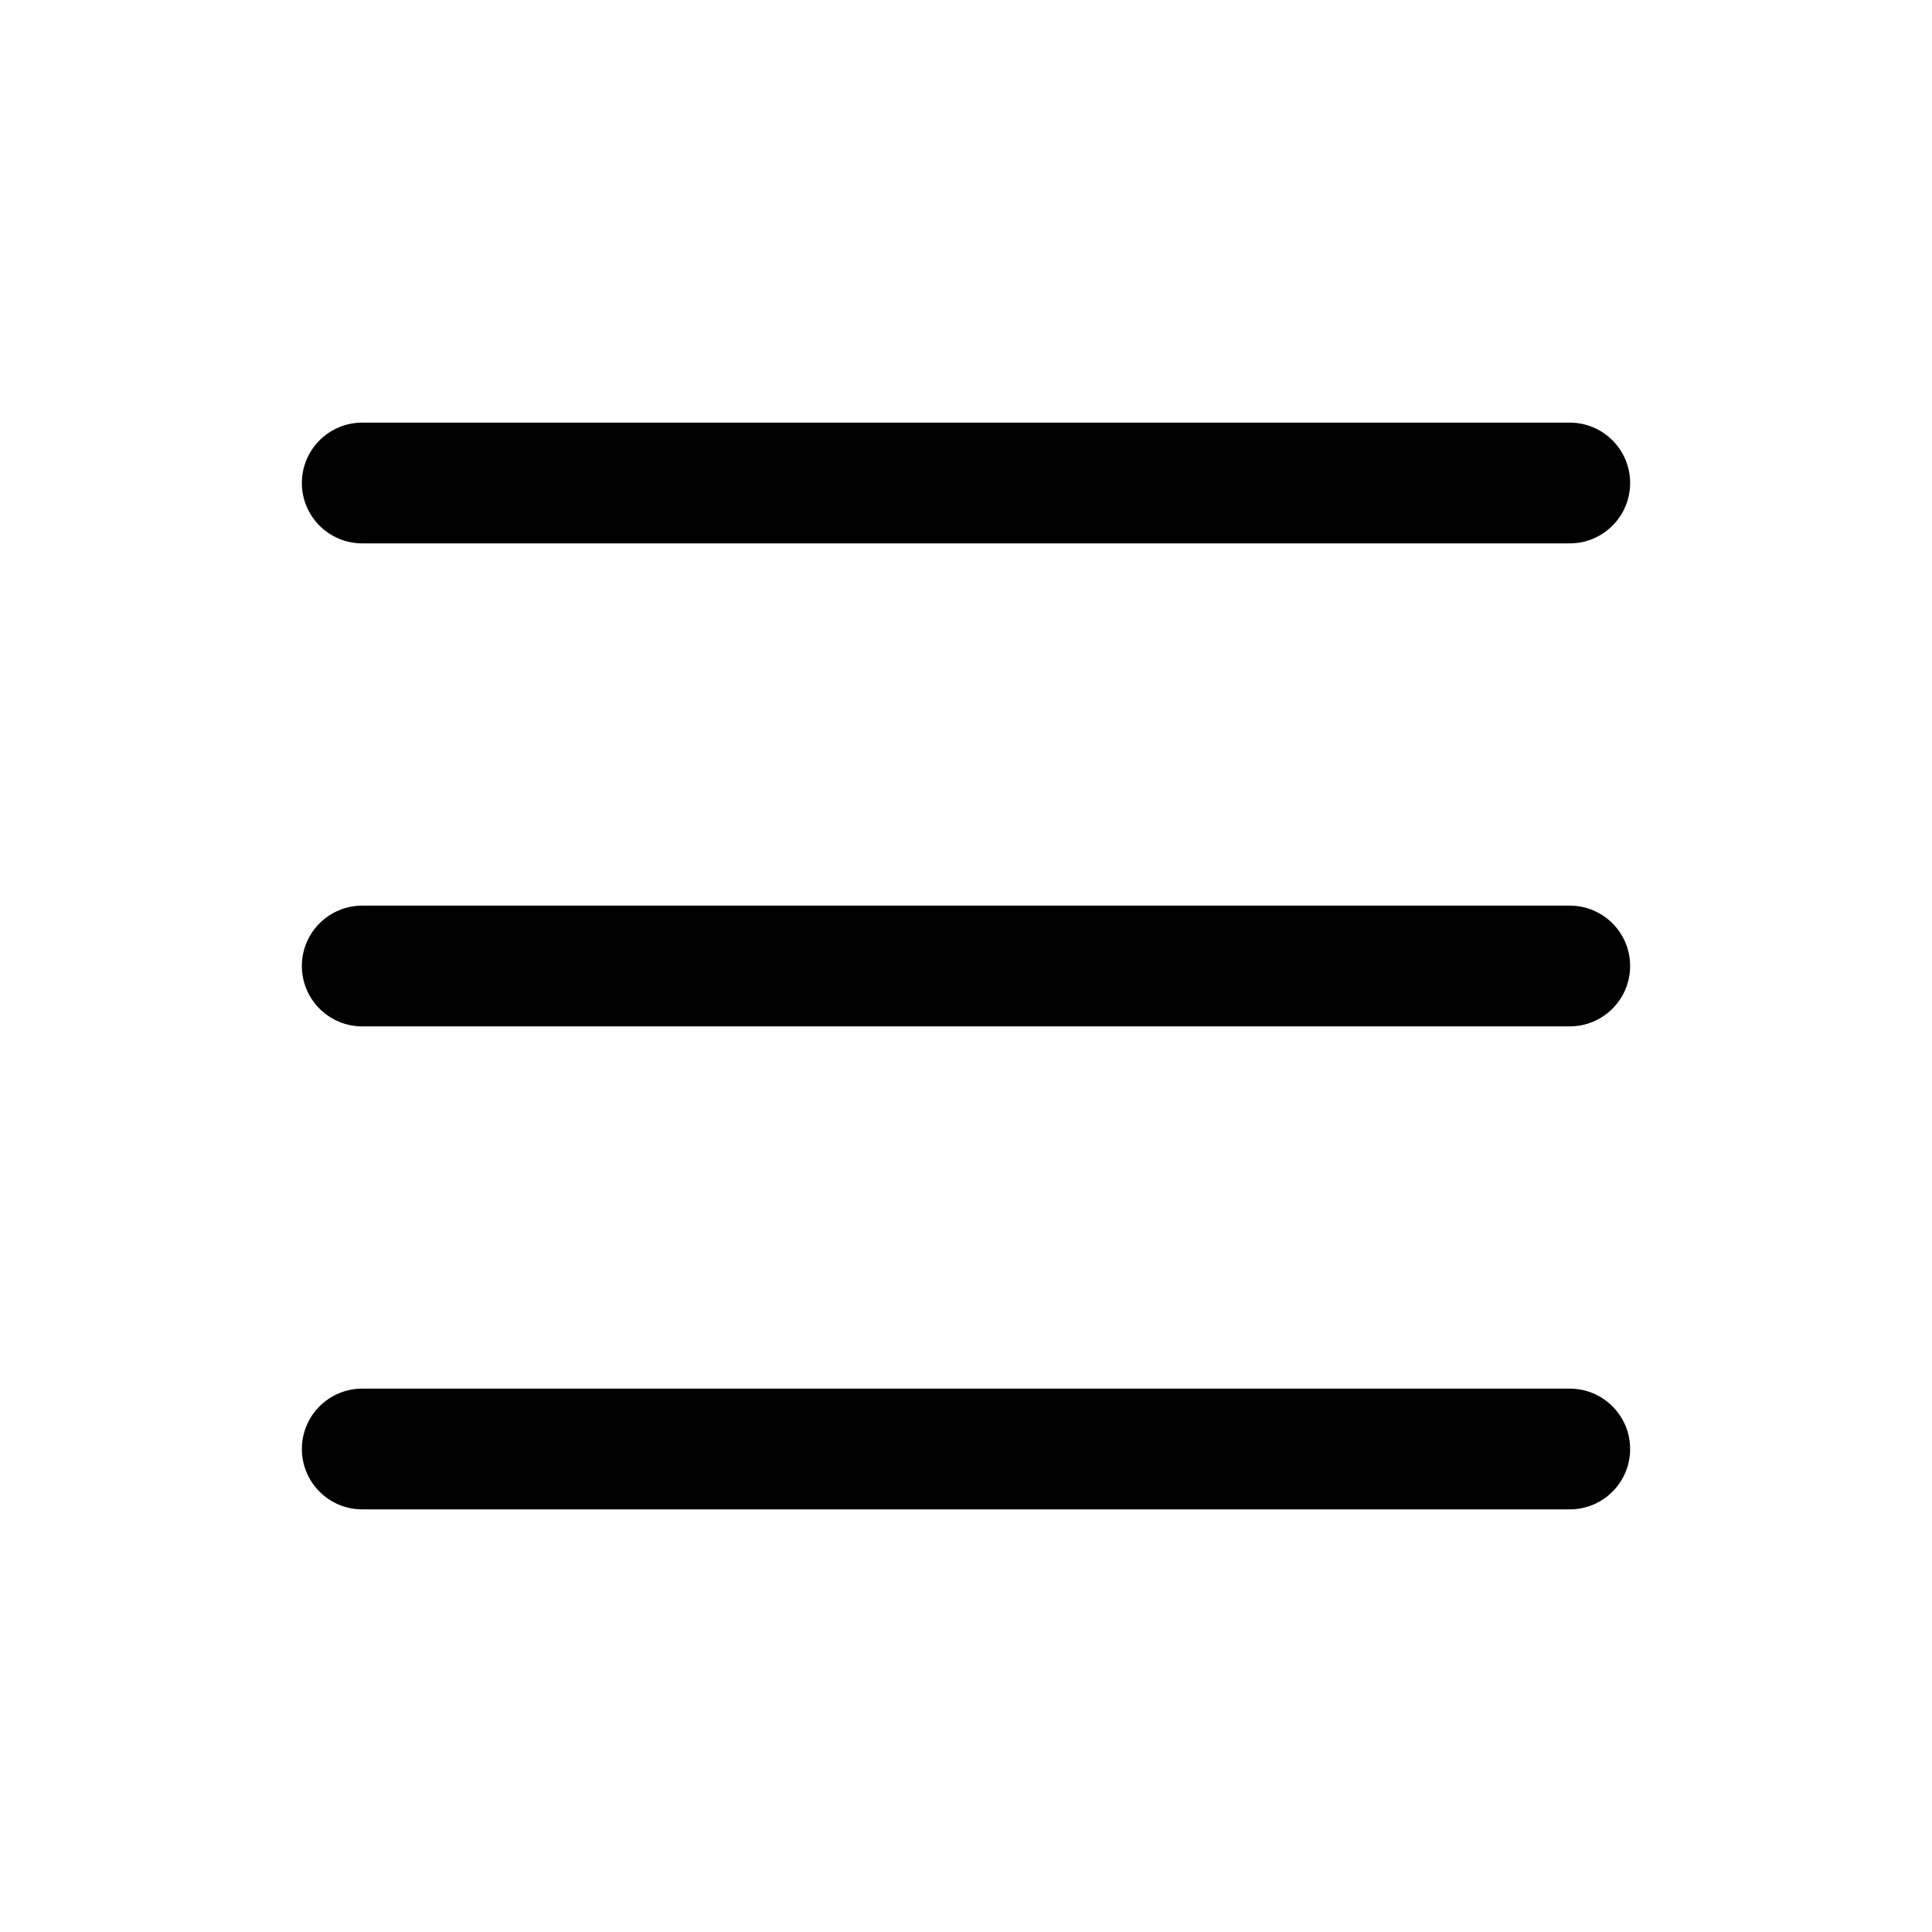
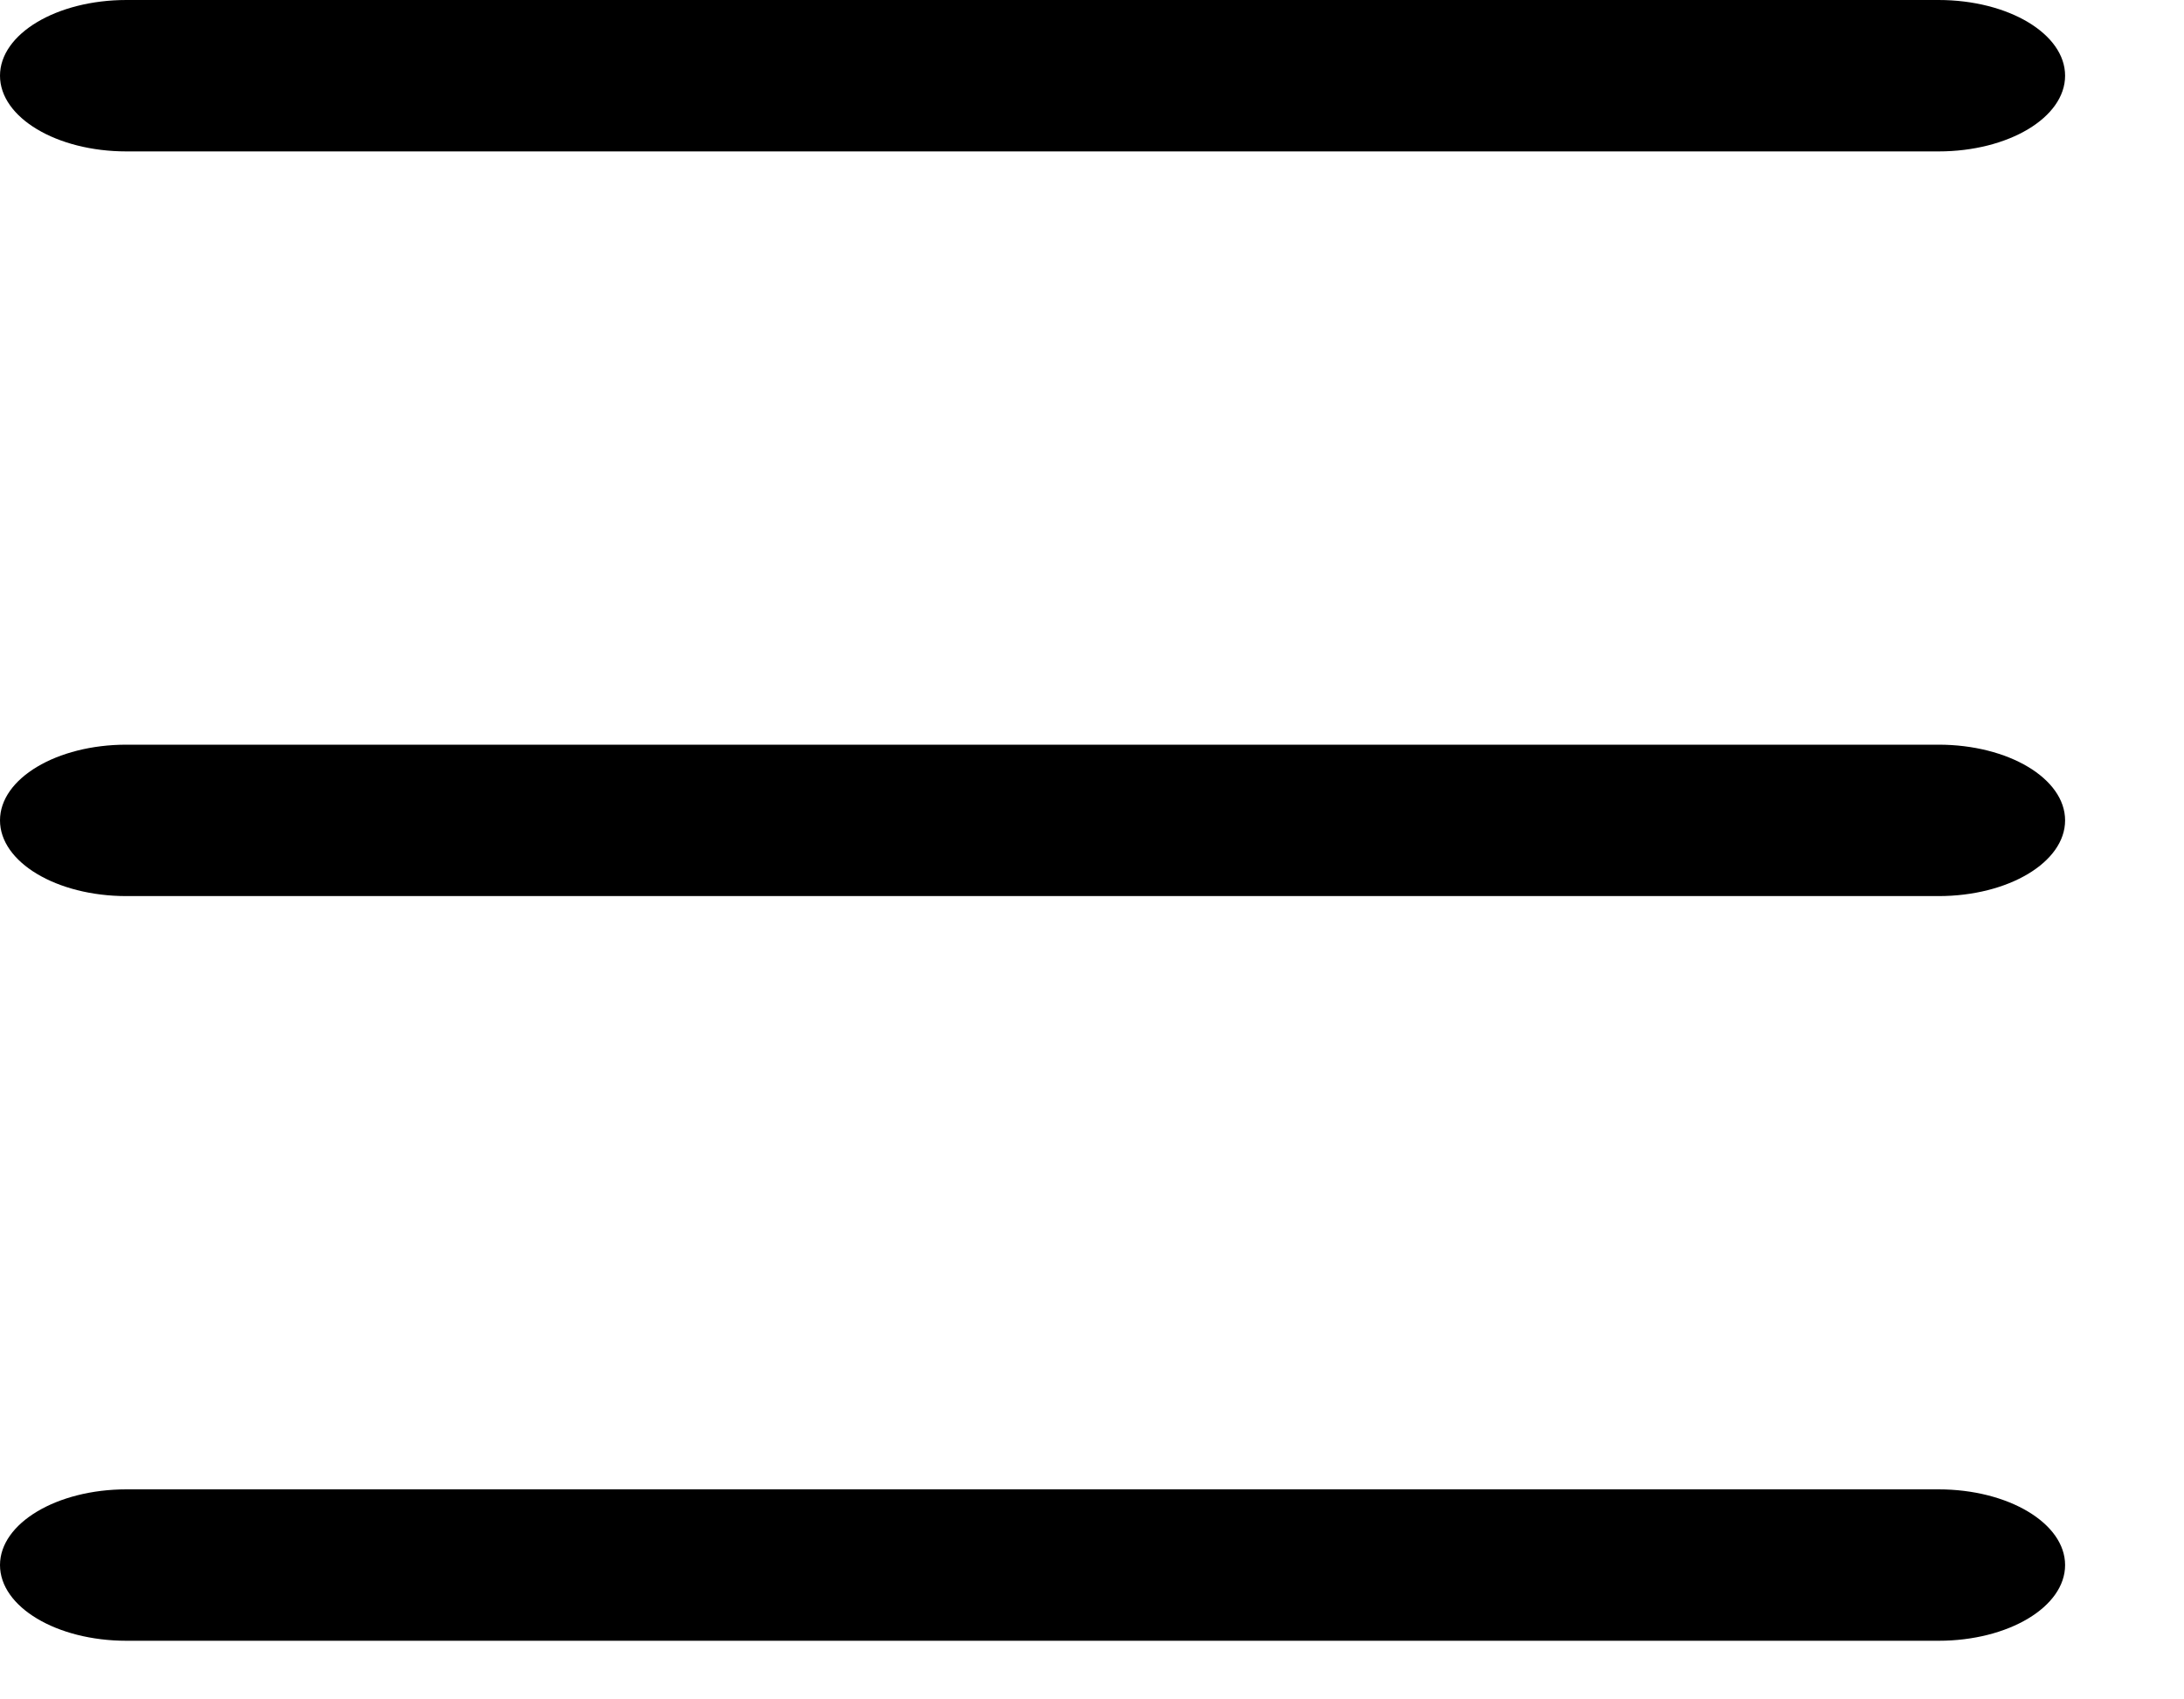
- <svg xmlns="http://www.w3.org/2000/svg" width="16" height="16" fill="currentColor" class="bi bi-list" viewBox="0 0 16 16">
-   <path fill-rule="evenodd" d="M2.5 12a.5.5 0 0 1 .5-.5h10a.5.5 0 0 1 0 1H3a.5.5 0 0 1-.5-.5zm0-4a.5.5 0 0 1 .5-.5h10a.5.5 0 0 1 0 1H3a.5.5 0 0 1-.5-.5zm0-4a.5.5 0 0 1 .5-.5h10a.5.5 0 0 1 0 1H3a.5.5 0 0 1-.5-.5z" />
+ <svg xmlns="http://www.w3.org/2000/svg" width="18" height="14" viewBox="0 0 18 14" fill="none">
+   <path d="M15.977 0H1.042C0.467 0 0 0.279 0 0.624C0 0.969 0.467 1.248 1.042 1.248H15.977C16.553 1.248 17.02 0.969 17.02 0.624C17.02 0.279 16.553 0 15.977 0Z" fill="black" />
+   <path d="M15.977 6.138H1.042C0.467 6.138 0 6.417 0 6.762C0 7.107 0.467 7.386 1.042 7.386H15.977C16.553 7.386 17.02 7.107 17.02 6.762C17.02 6.417 16.553 6.138 15.977 6.138Z" fill="black" />
+   <path d="M15.977 12.276H1.042C0.467 12.276 0 12.556 0 12.9C0 13.245 0.467 13.524 1.042 13.524H15.977C16.553 13.524 17.02 13.245 17.02 12.9C17.02 12.556 16.553 12.276 15.977 12.276Z" fill="black" />
</svg>
